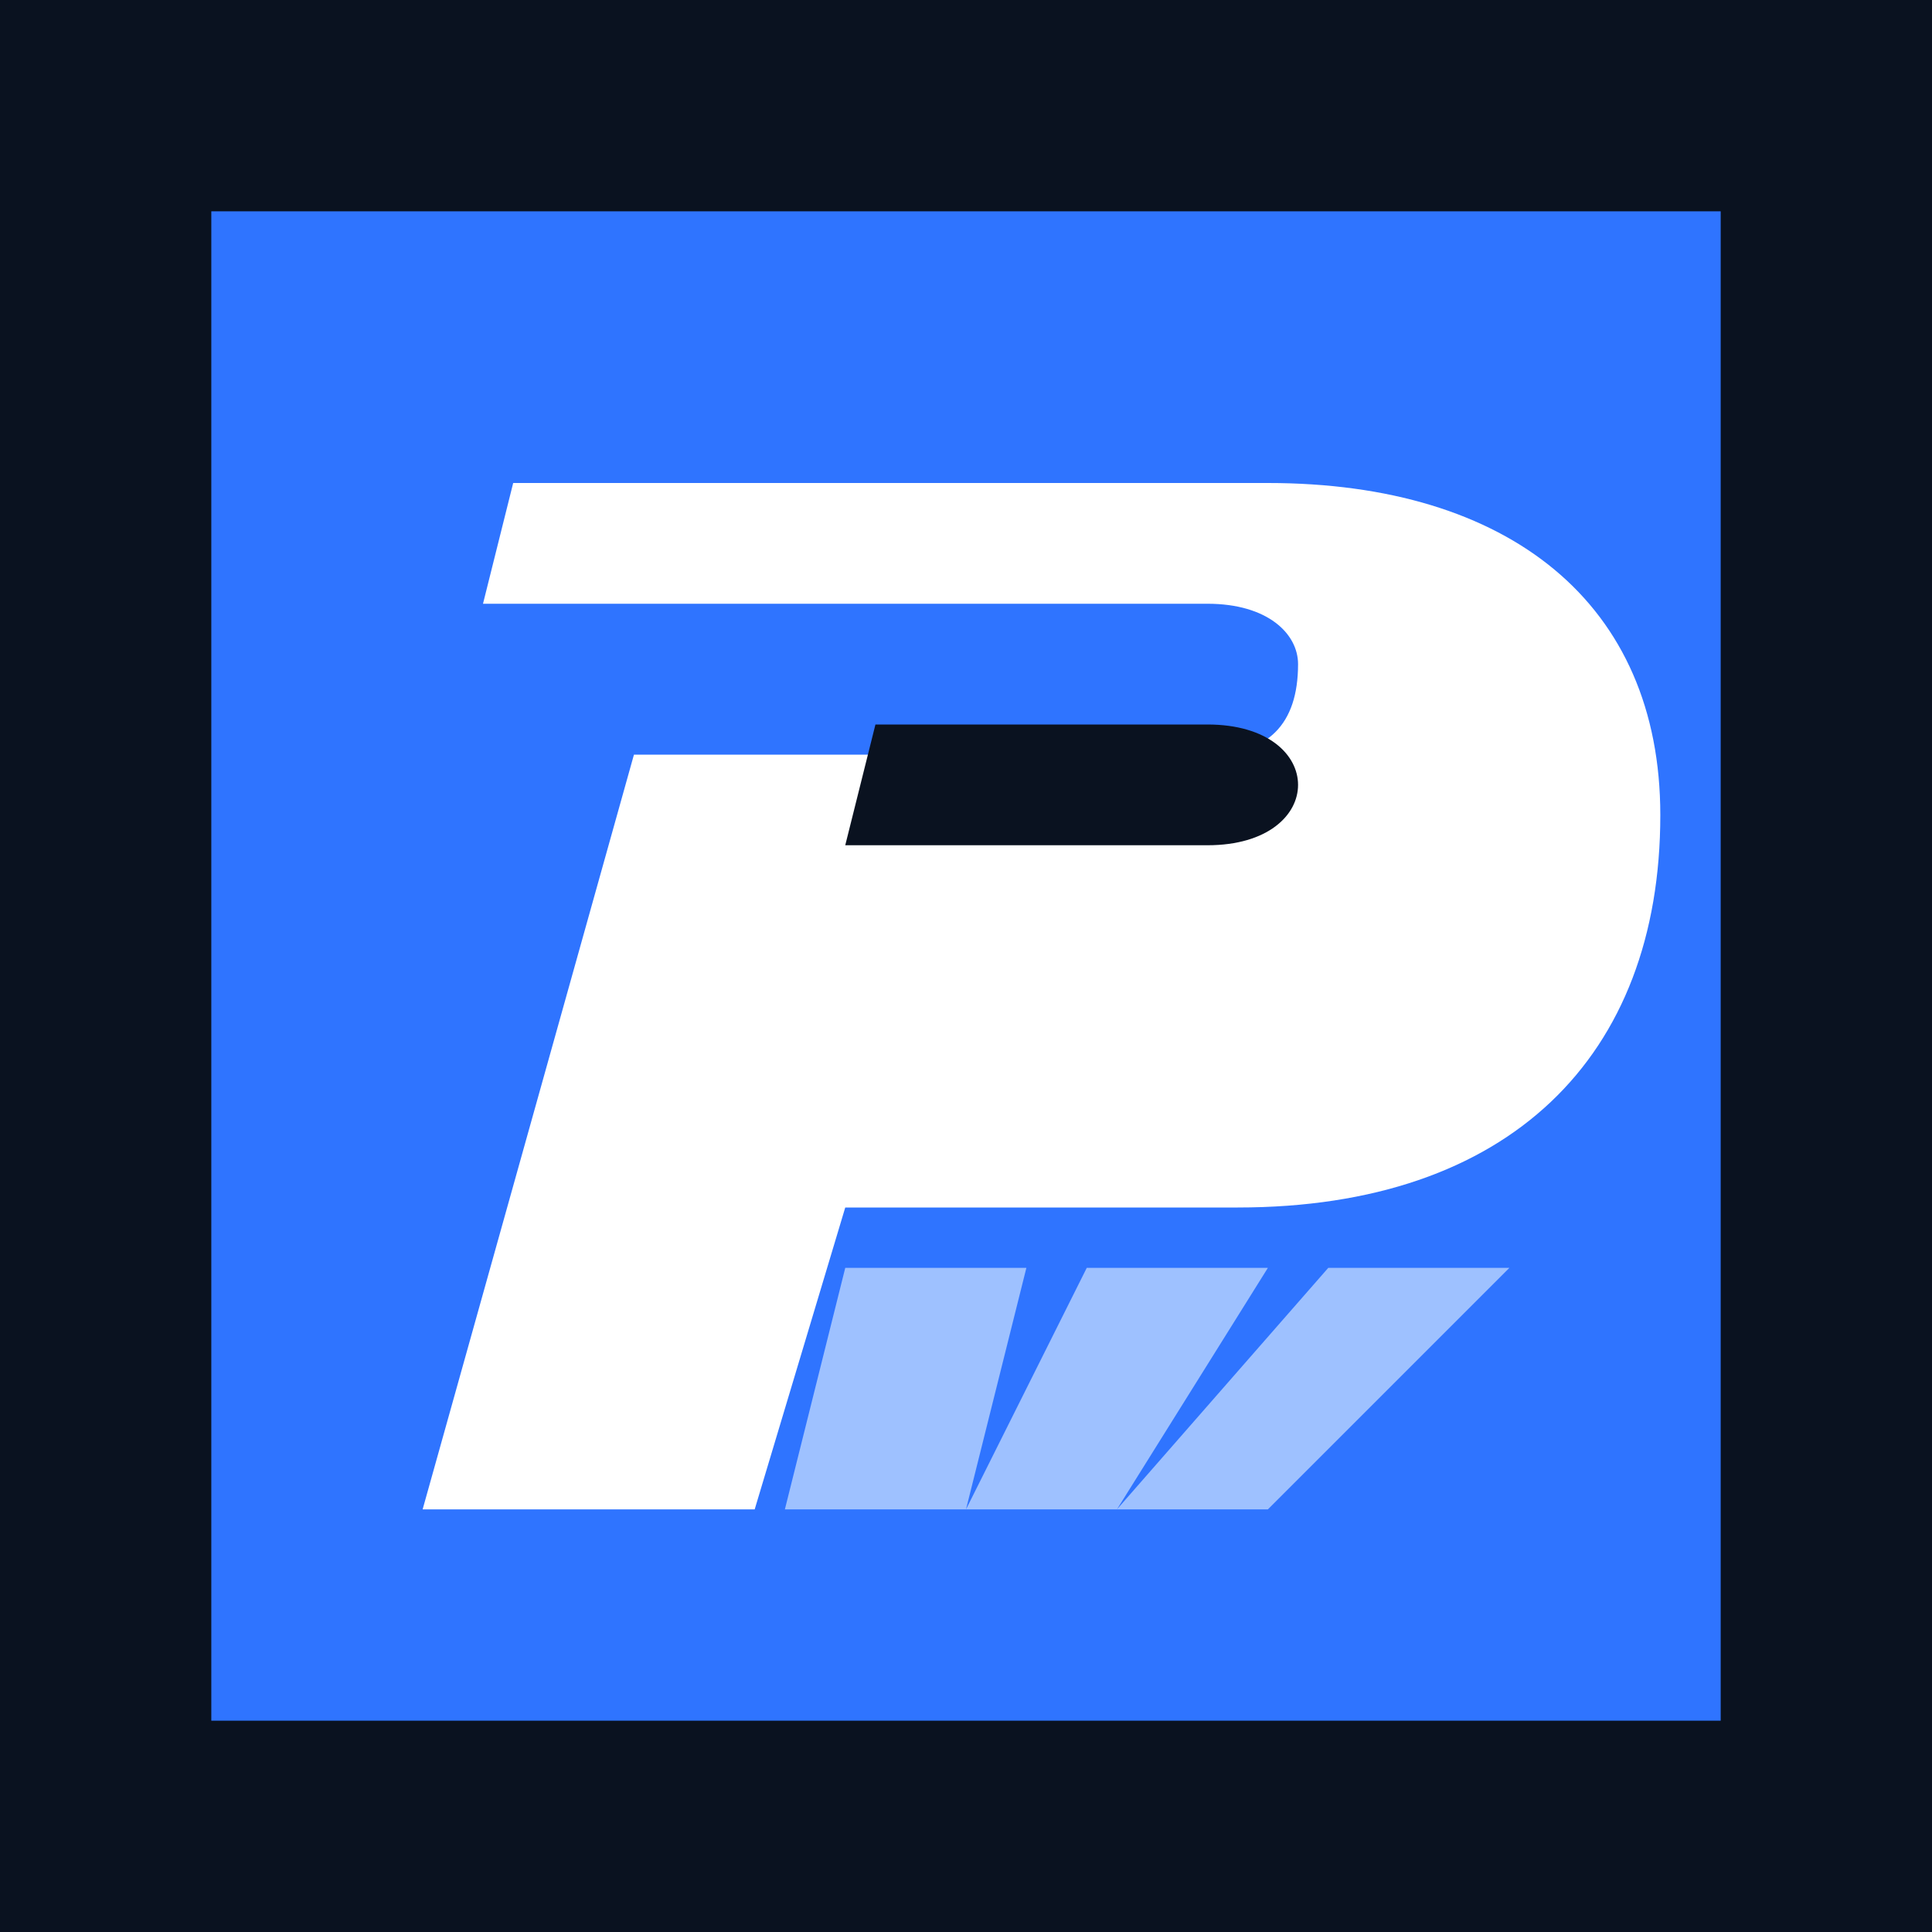
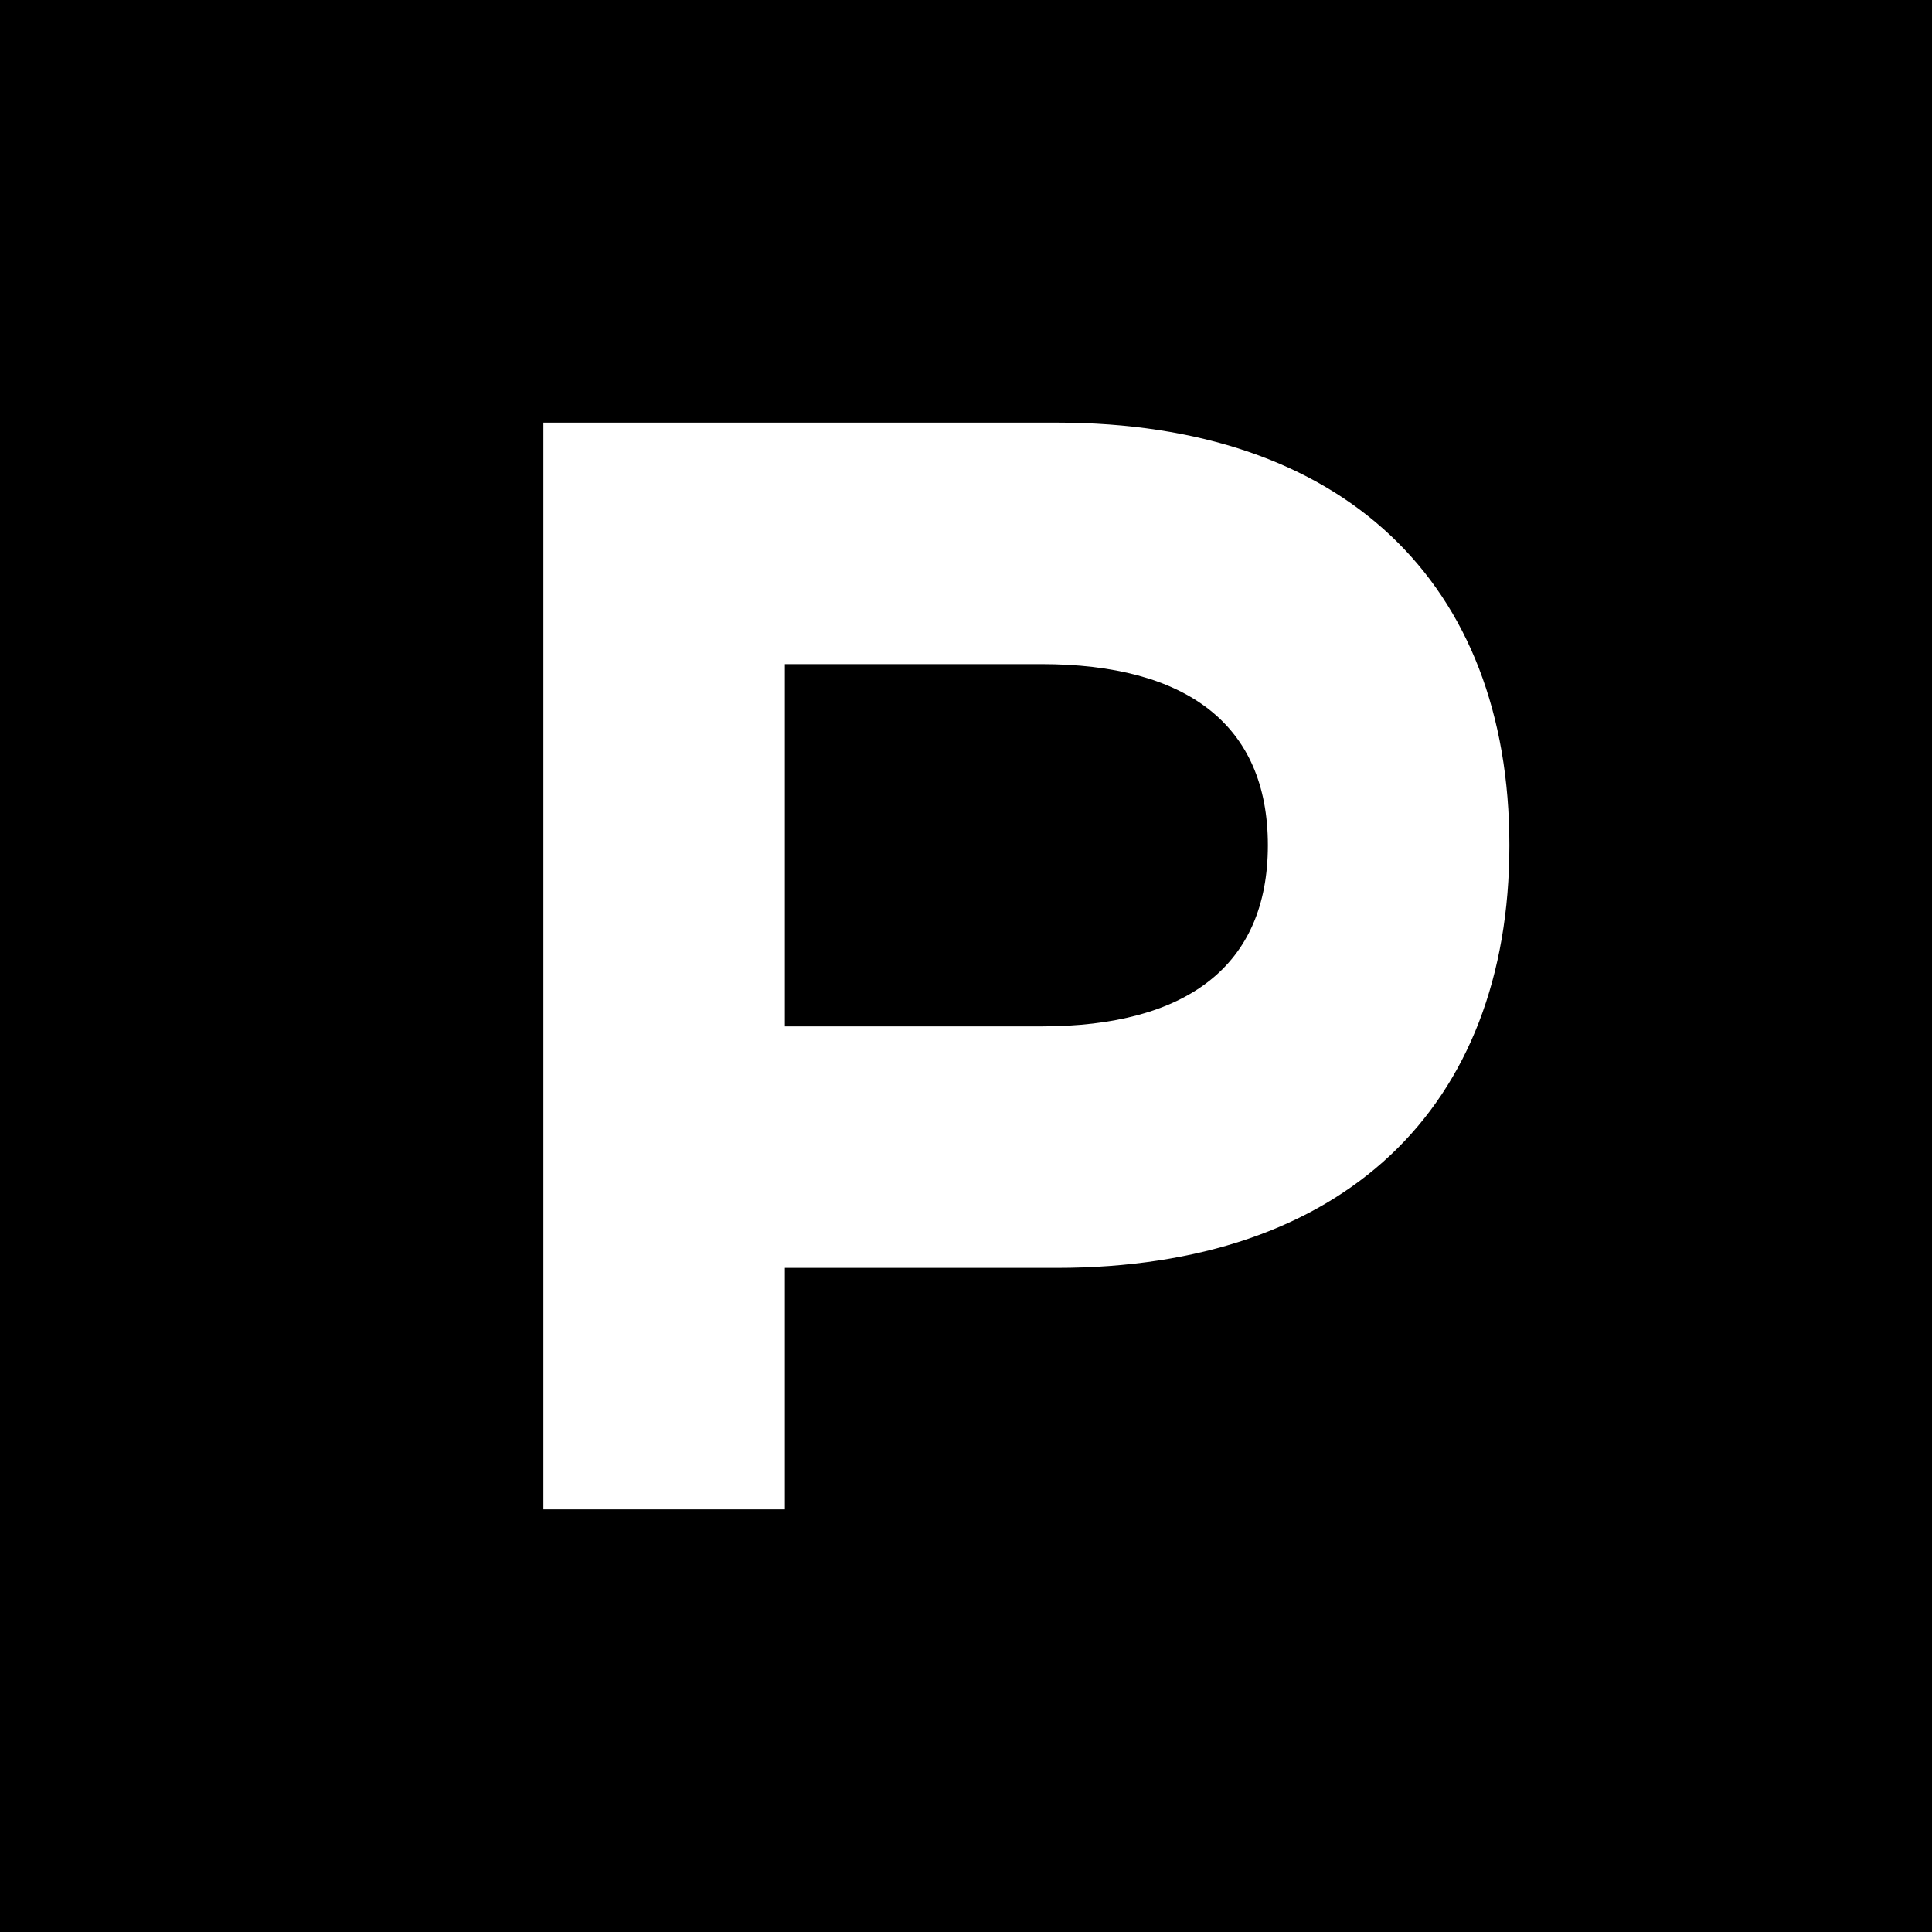
- <svg xmlns="http://www.w3.org/2000/svg" viewBox="0 0 64 64" role="img" aria-label="PIVT">
-   <rect width="64" height="64" fill="#0a1220" />
-   <path fill="#2f74ff" d="M7 7h50v50H7z" />
-   <path fill="#fff" d="M17 16h25c8 0 13 4 13 11 0 8-5 13-14 13H28l-3 10H14l7-25h19c2 0 3-1 3-3 0-1-1-2-3-2H16l1-4z" />
-   <path fill="#0a1220" d="M28 28h12c2 0 3-1 3-2s-1-2-3-2H29l-1 4z" />
-   <path fill="#9ec1ff" d="M28 42h6l-2 8h-6l2-8zm8 0h6l-5 8h-5l4-8zm8 0h6l-8 8h-5l7-8z" />
+ <svg xmlns="http://www.w3.org/2000/svg" viewBox="0 0 64 64" role="img" aria-label="PIVT P">
+   <rect width="64" height="64" fill="#000000" />
+   <path fill="#ffffff" d="M18 14h17c9.5 0 15 5.3 15 14s-5.5 14-15 14h-9v8h-8V14zm8 8v12h8.5c4.8 0 7.5-2 7.5-6s-2.7-6-7.5-6H26z" />
</svg>
